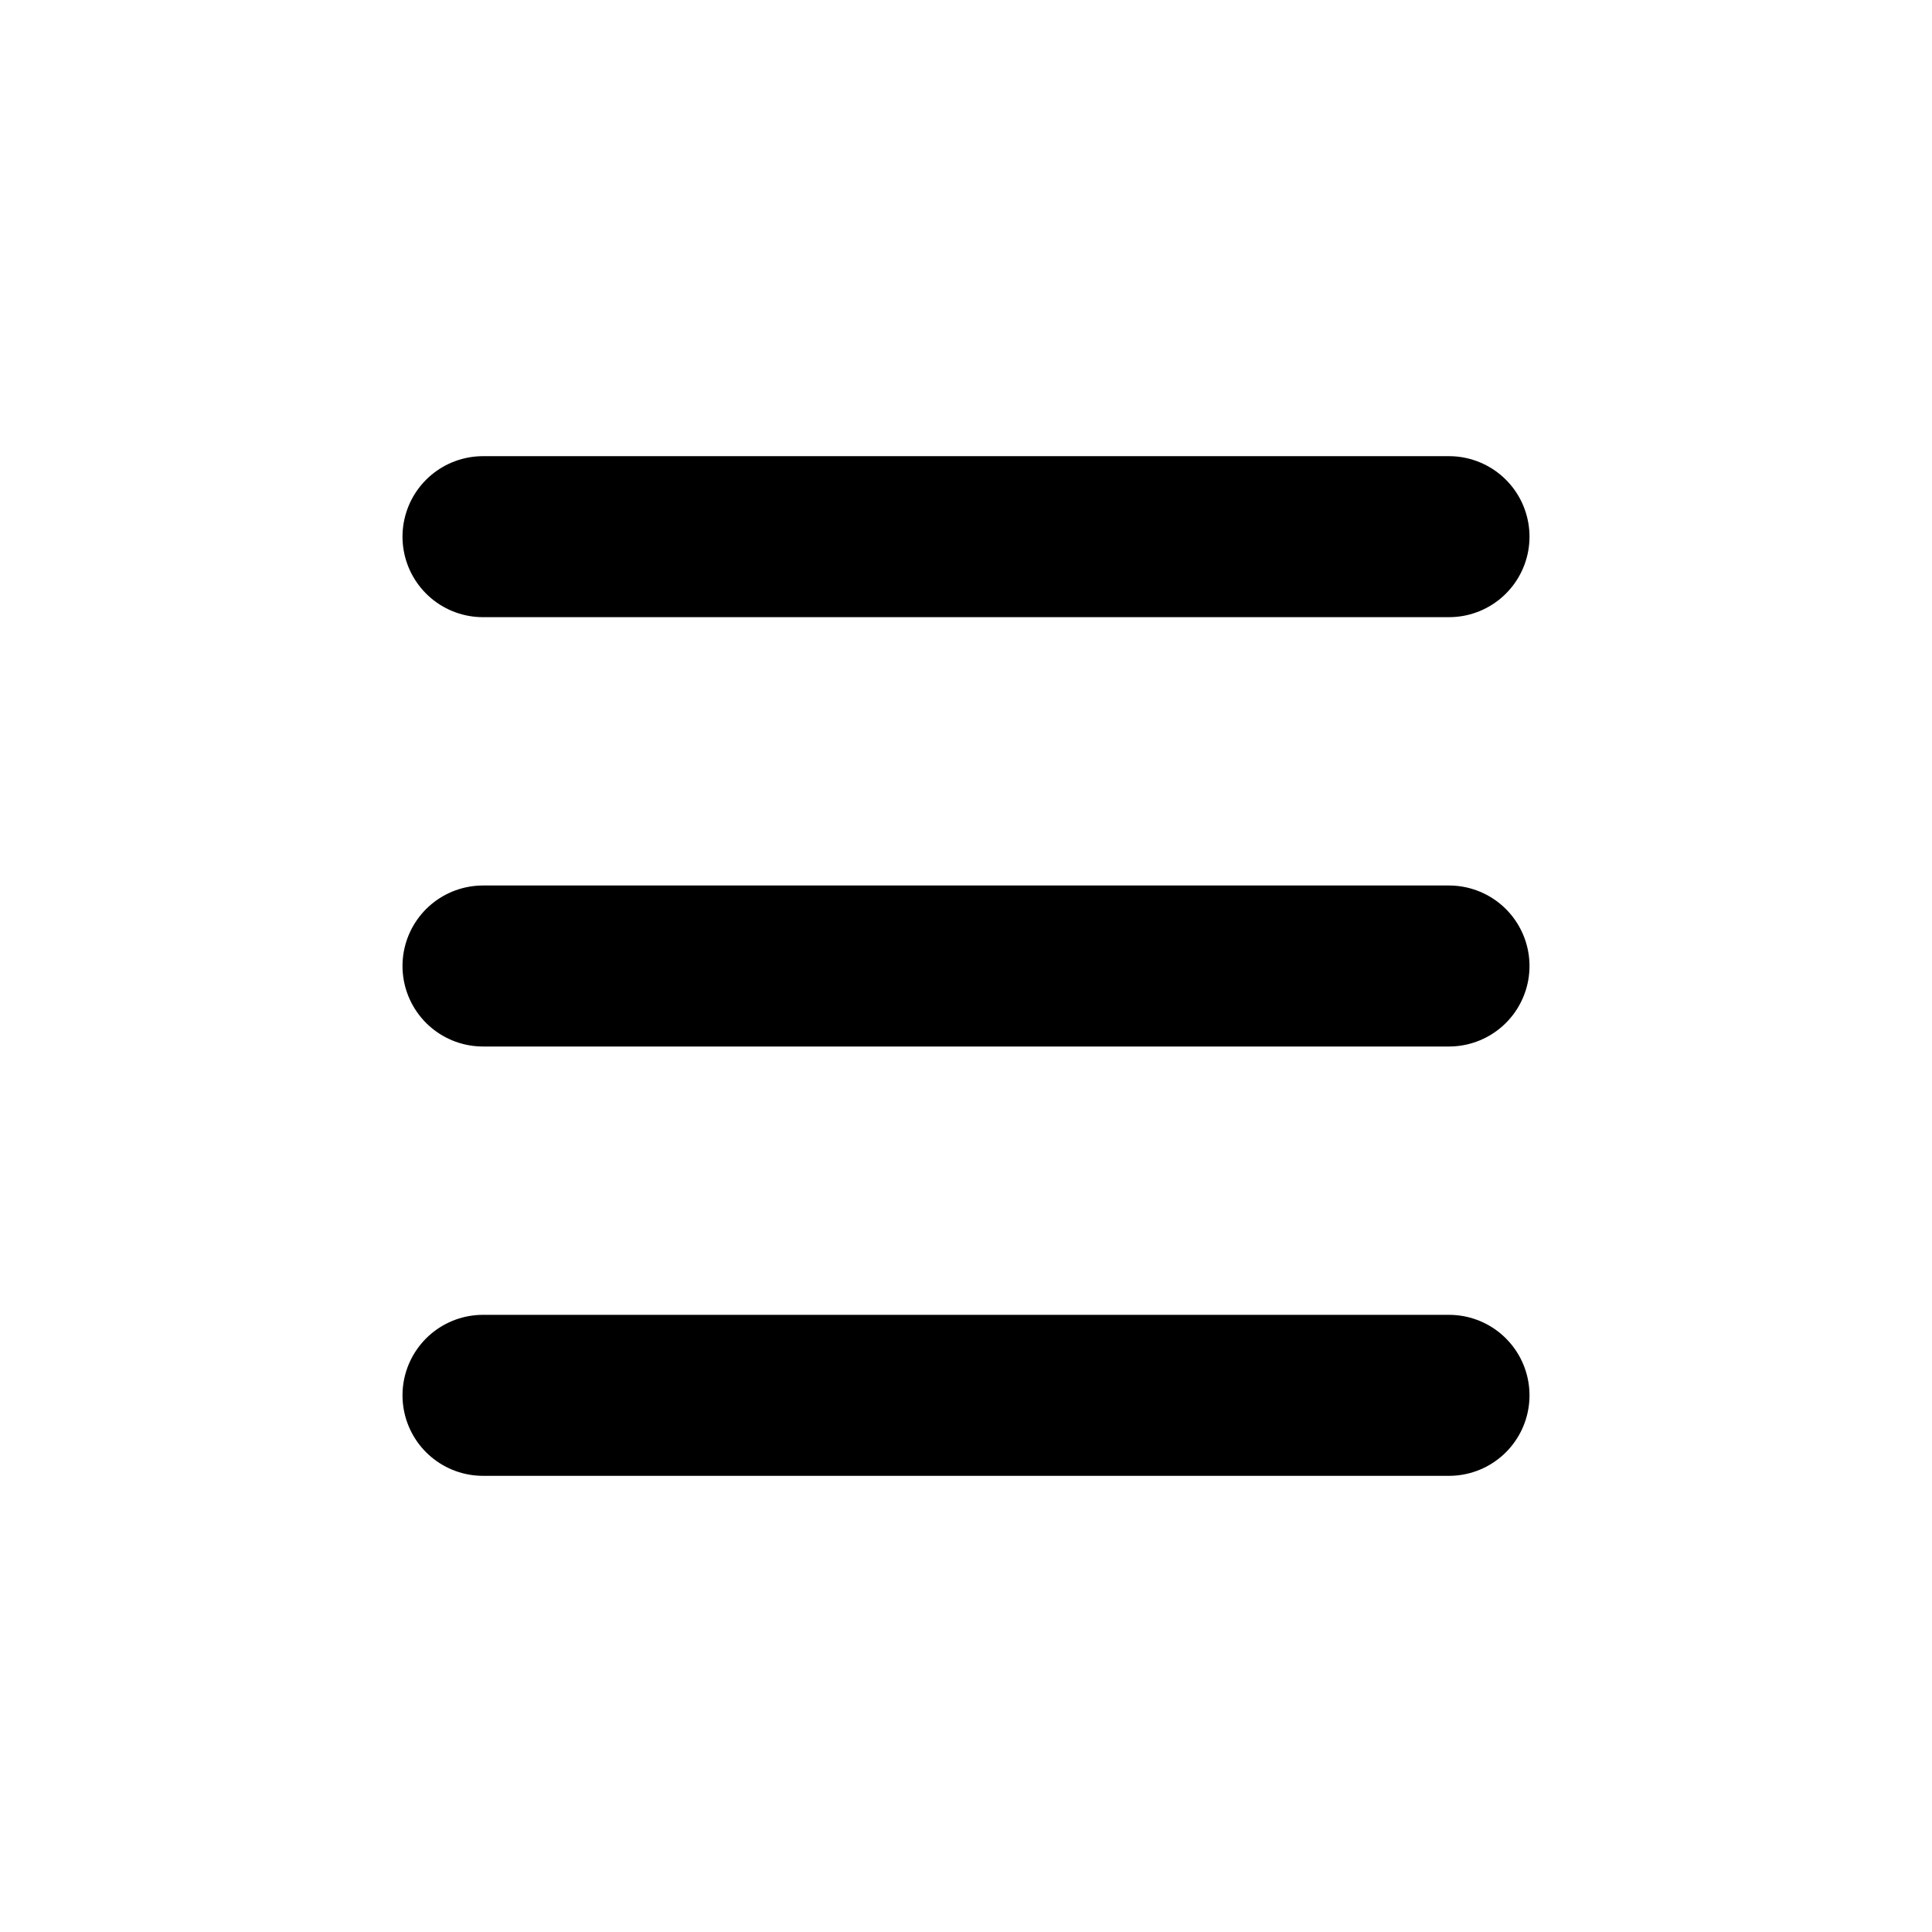
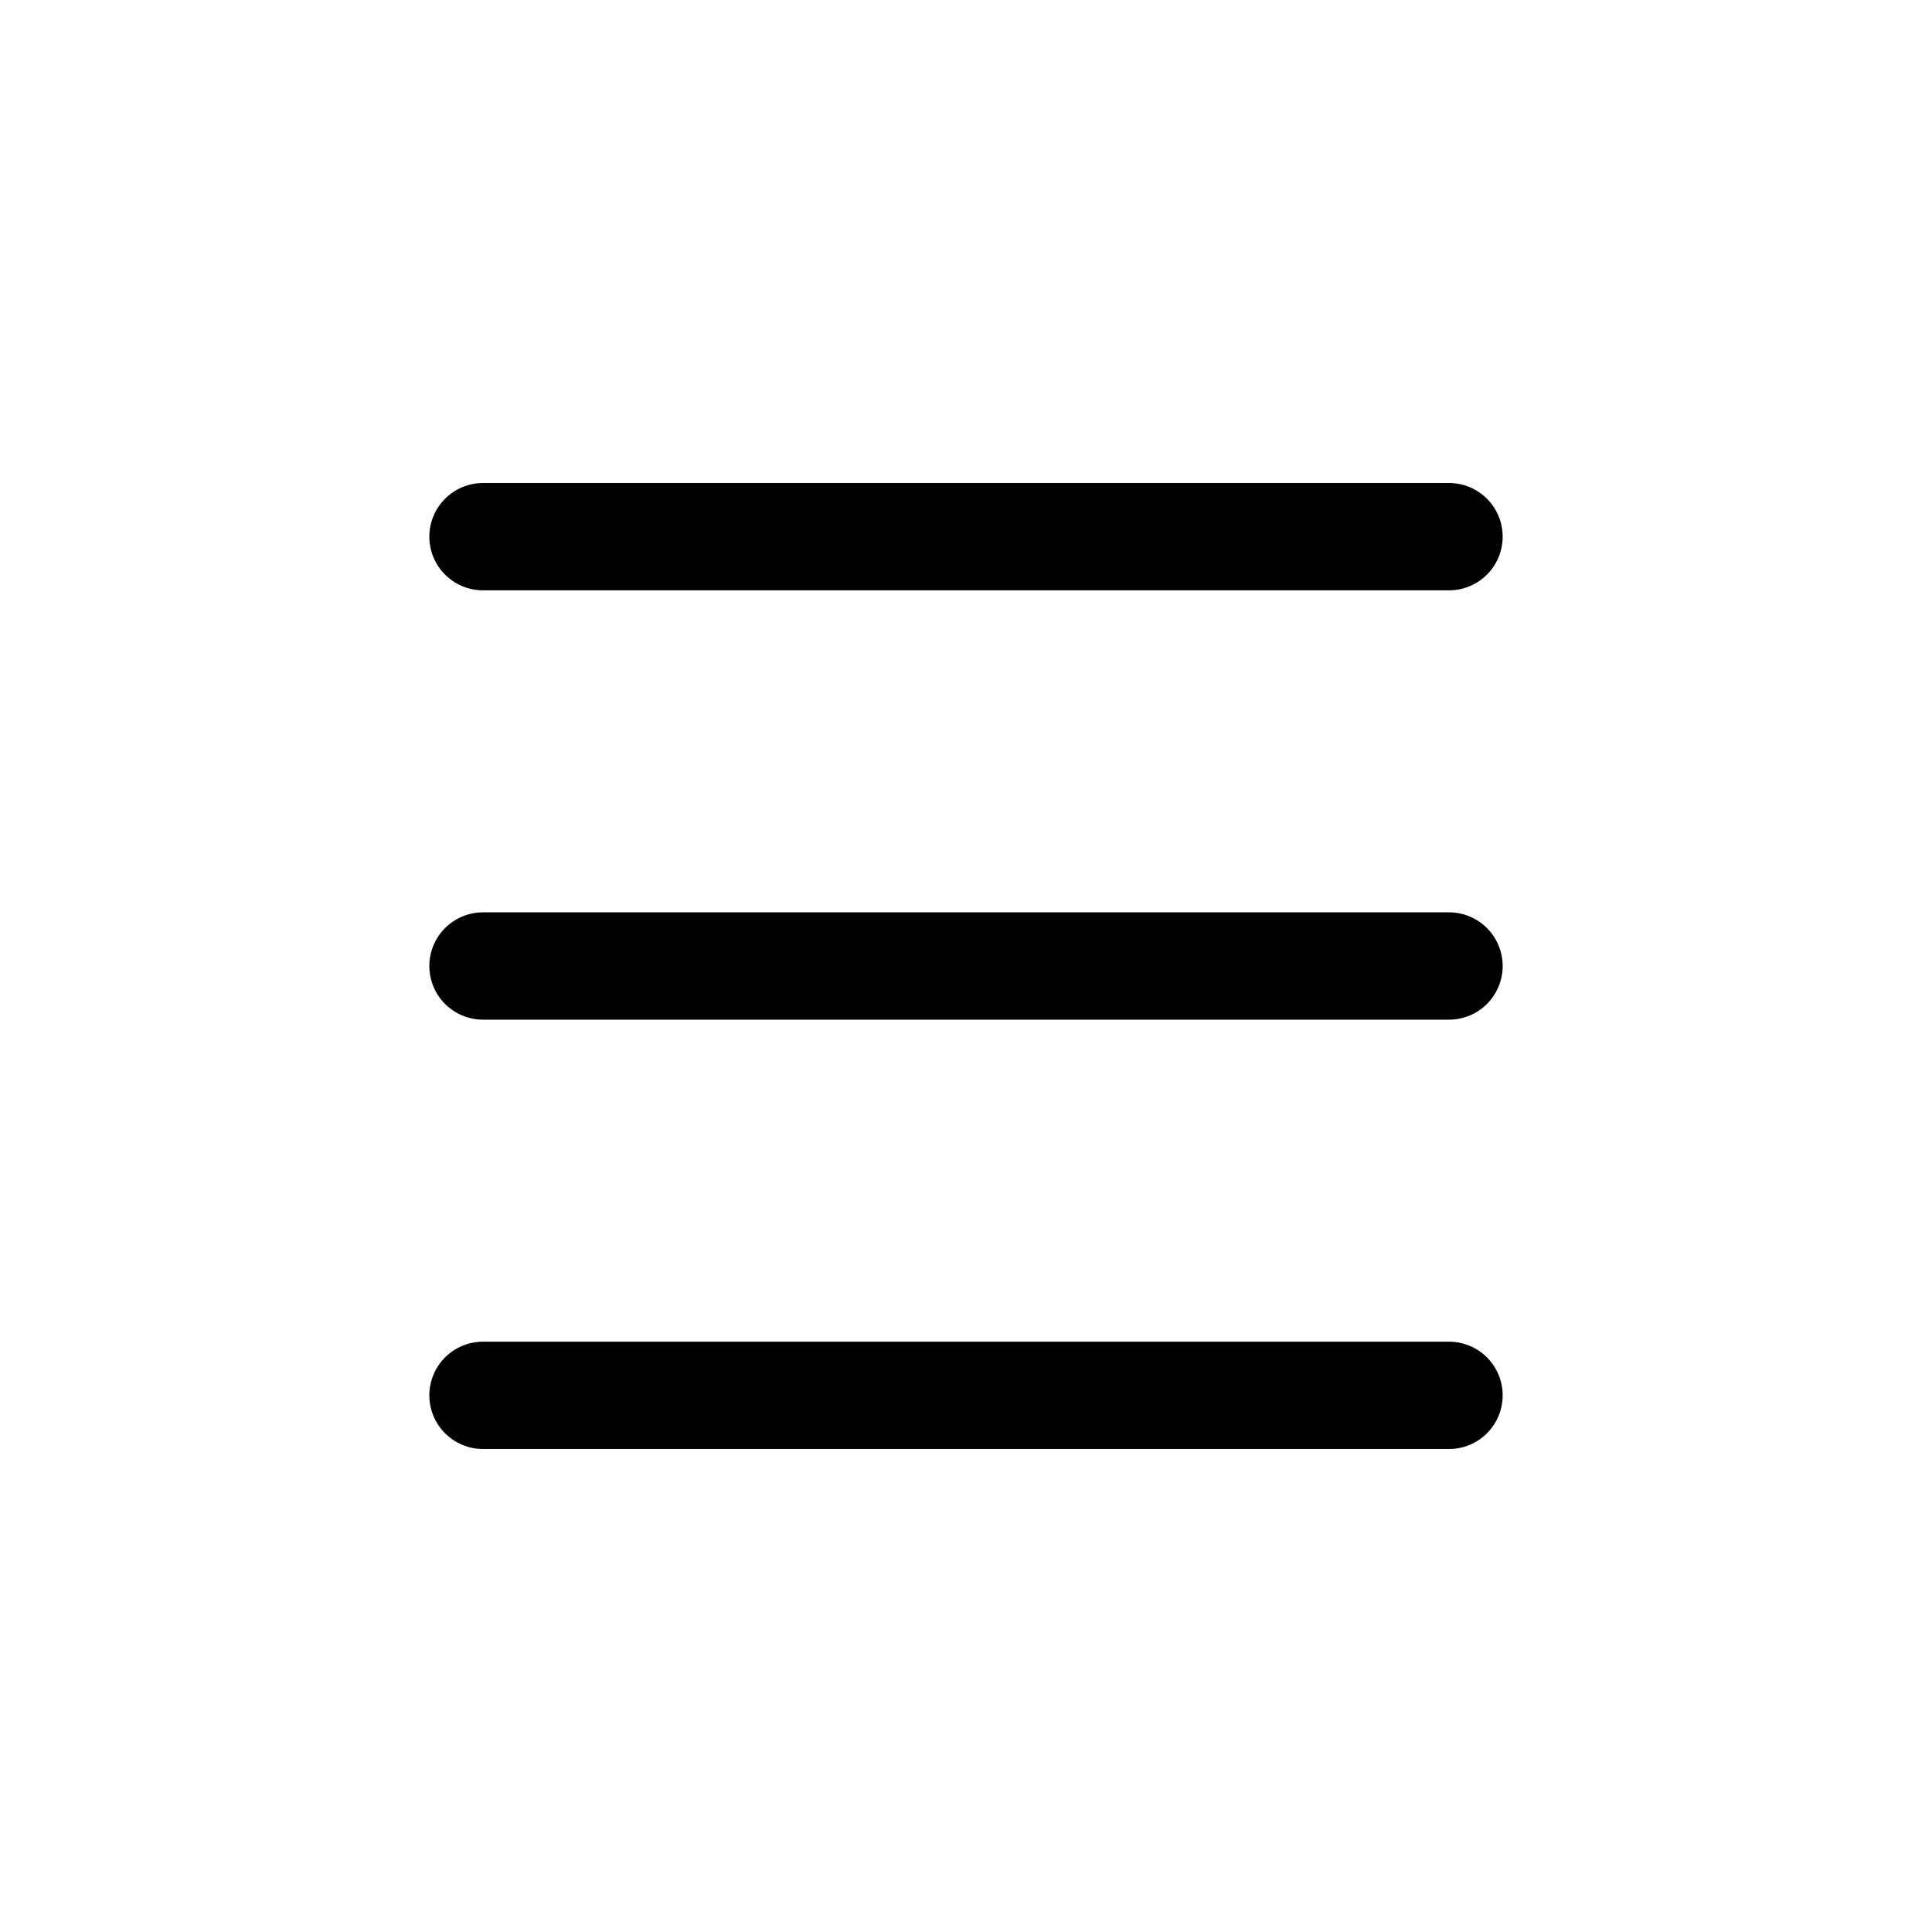
<svg xmlns="http://www.w3.org/2000/svg" viewBox="0 0 36 36">
-   <line x1="9" x2="27" y1="10" y2="10" stroke-width="3" stroke="#000" stroke-linecap="round" />
-   <line x1="9" x2="27" y1="18" y2="18" stroke-width="3" stroke="#000" stroke-linecap="round" />
-   <line x1="9" x2="27" y1="26" y2="26" stroke-width="3" stroke="#000" stroke-linecap="round" />
+   <line x1="9" x2="27" y1="10" y2="10" stroke-width="2" stroke="#000" stroke-linecap="round" />
+   <line x1="9" x2="27" y1="18" y2="18" stroke-width="2" stroke="#000" stroke-linecap="round" />
+   <line x1="9" x2="27" y1="26" y2="26" stroke-width="2" stroke="#000" stroke-linecap="round" />
</svg>
